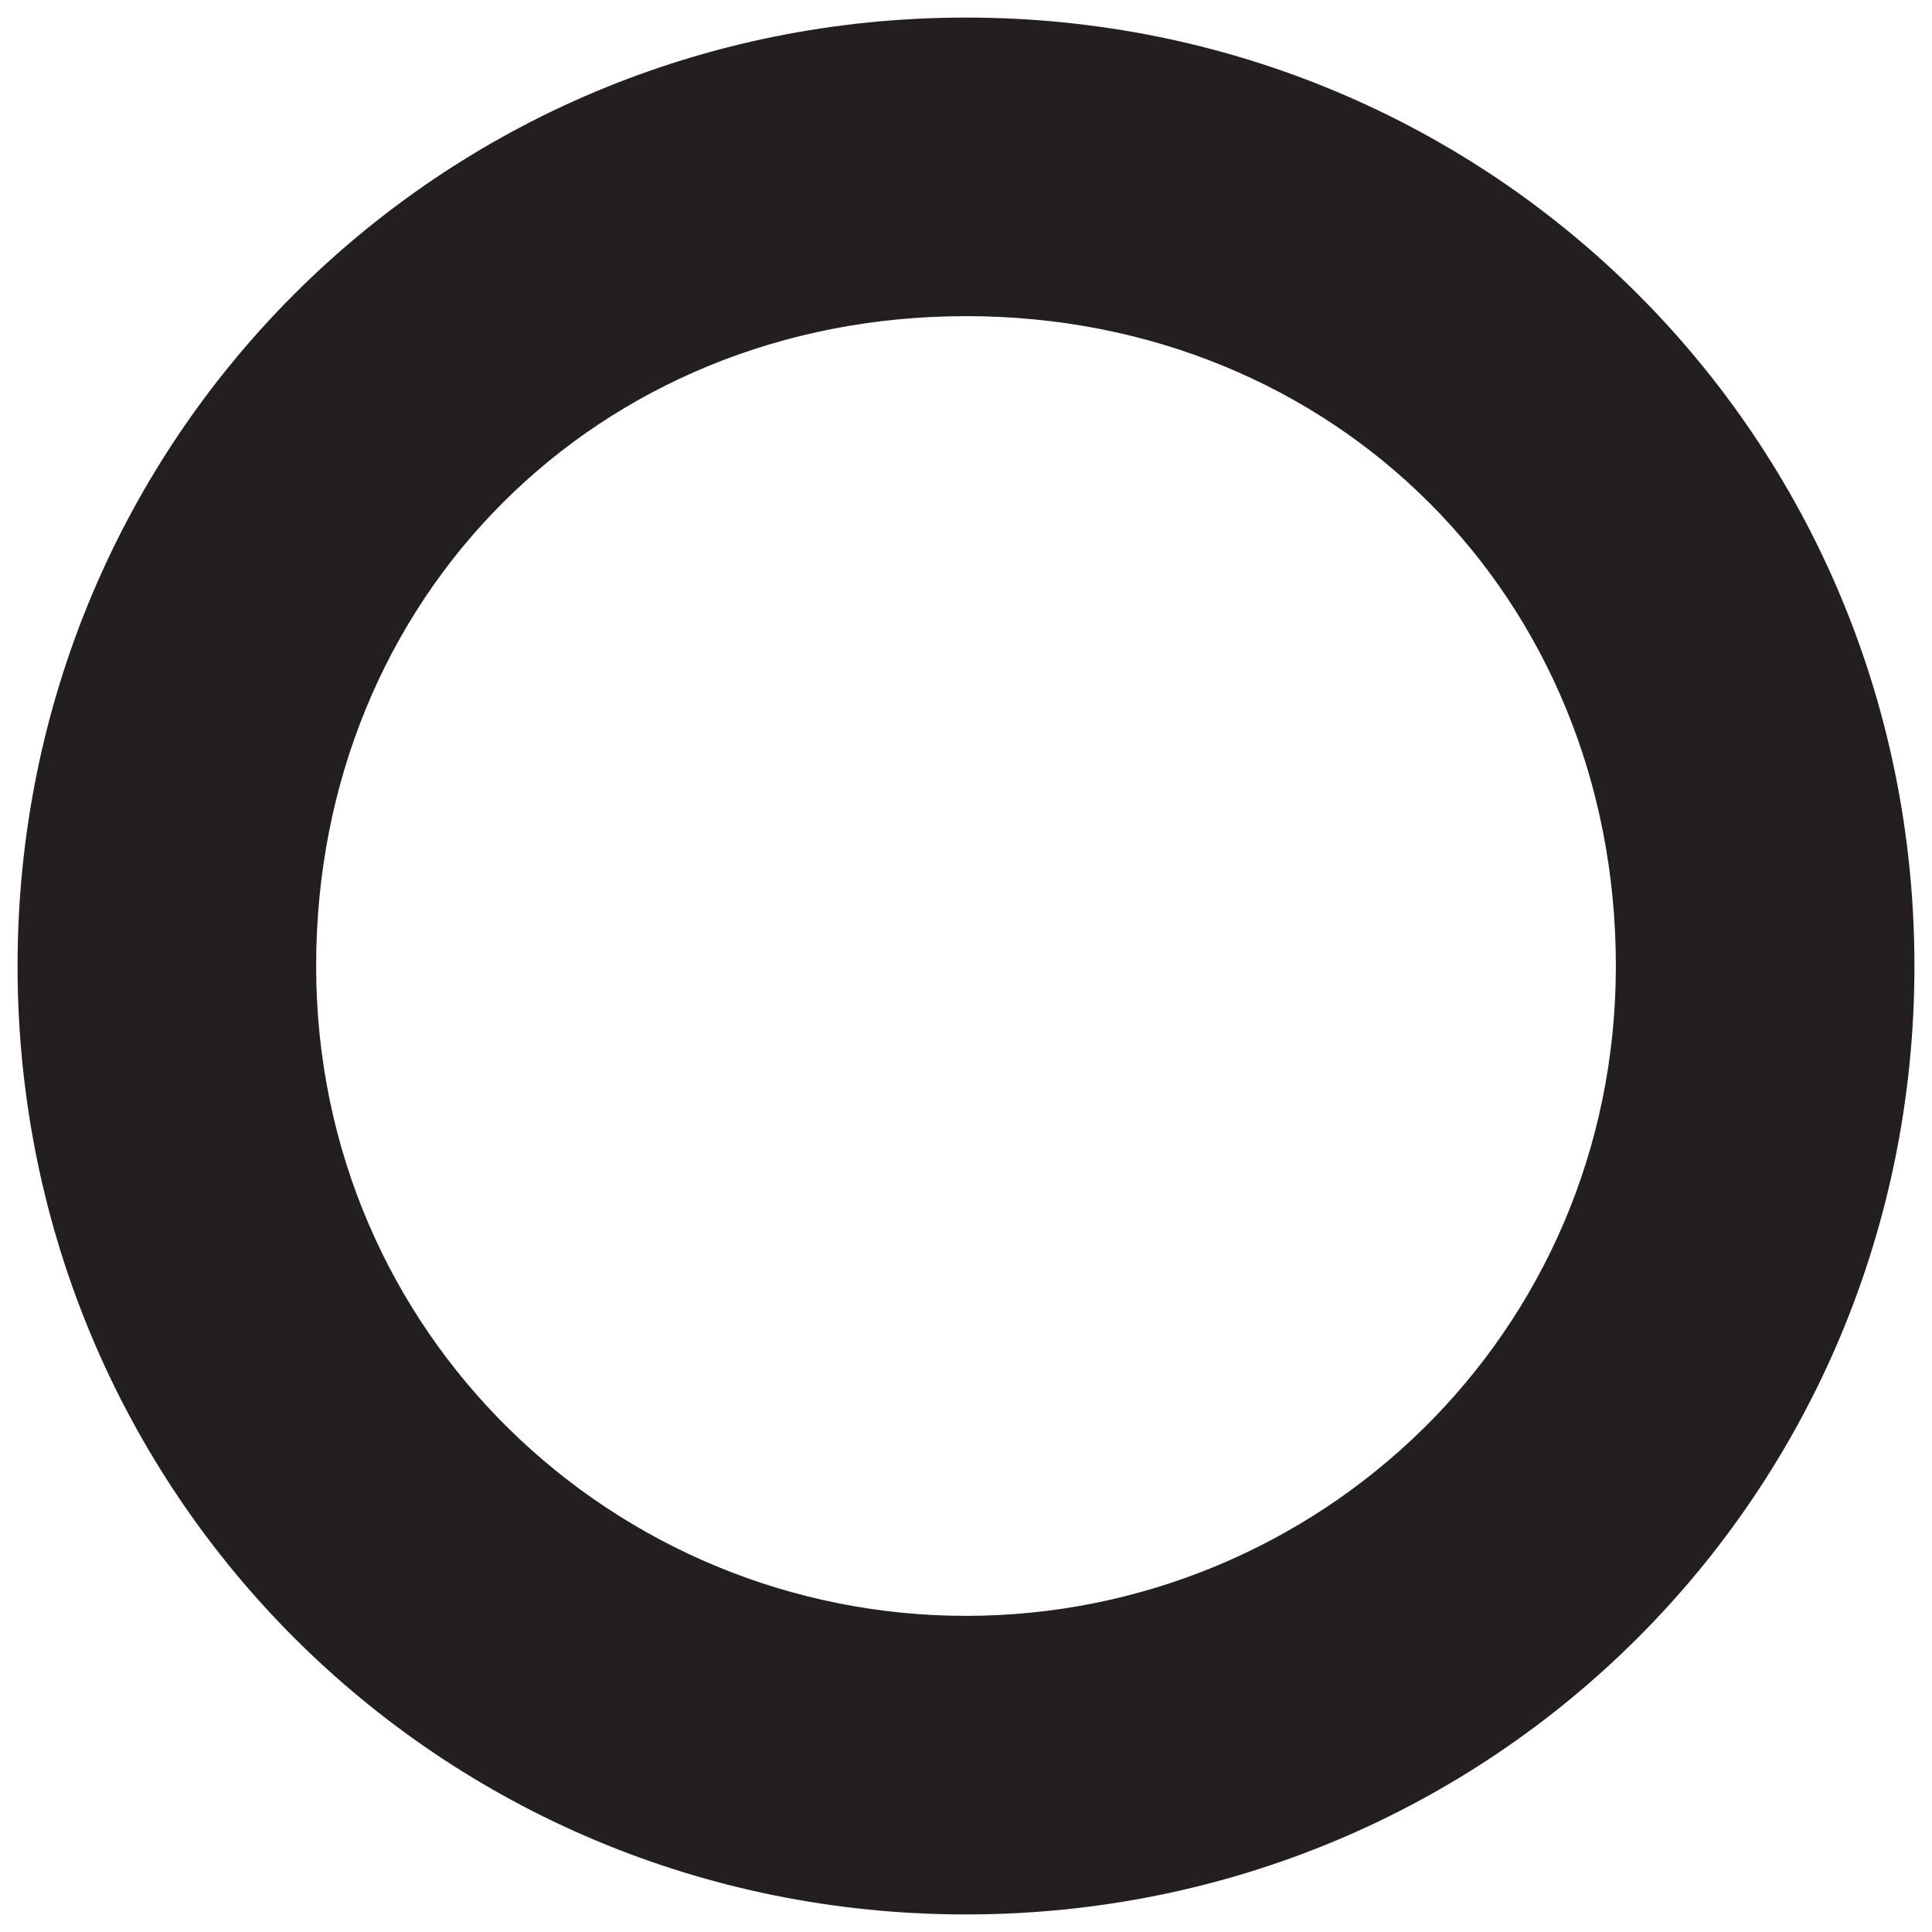
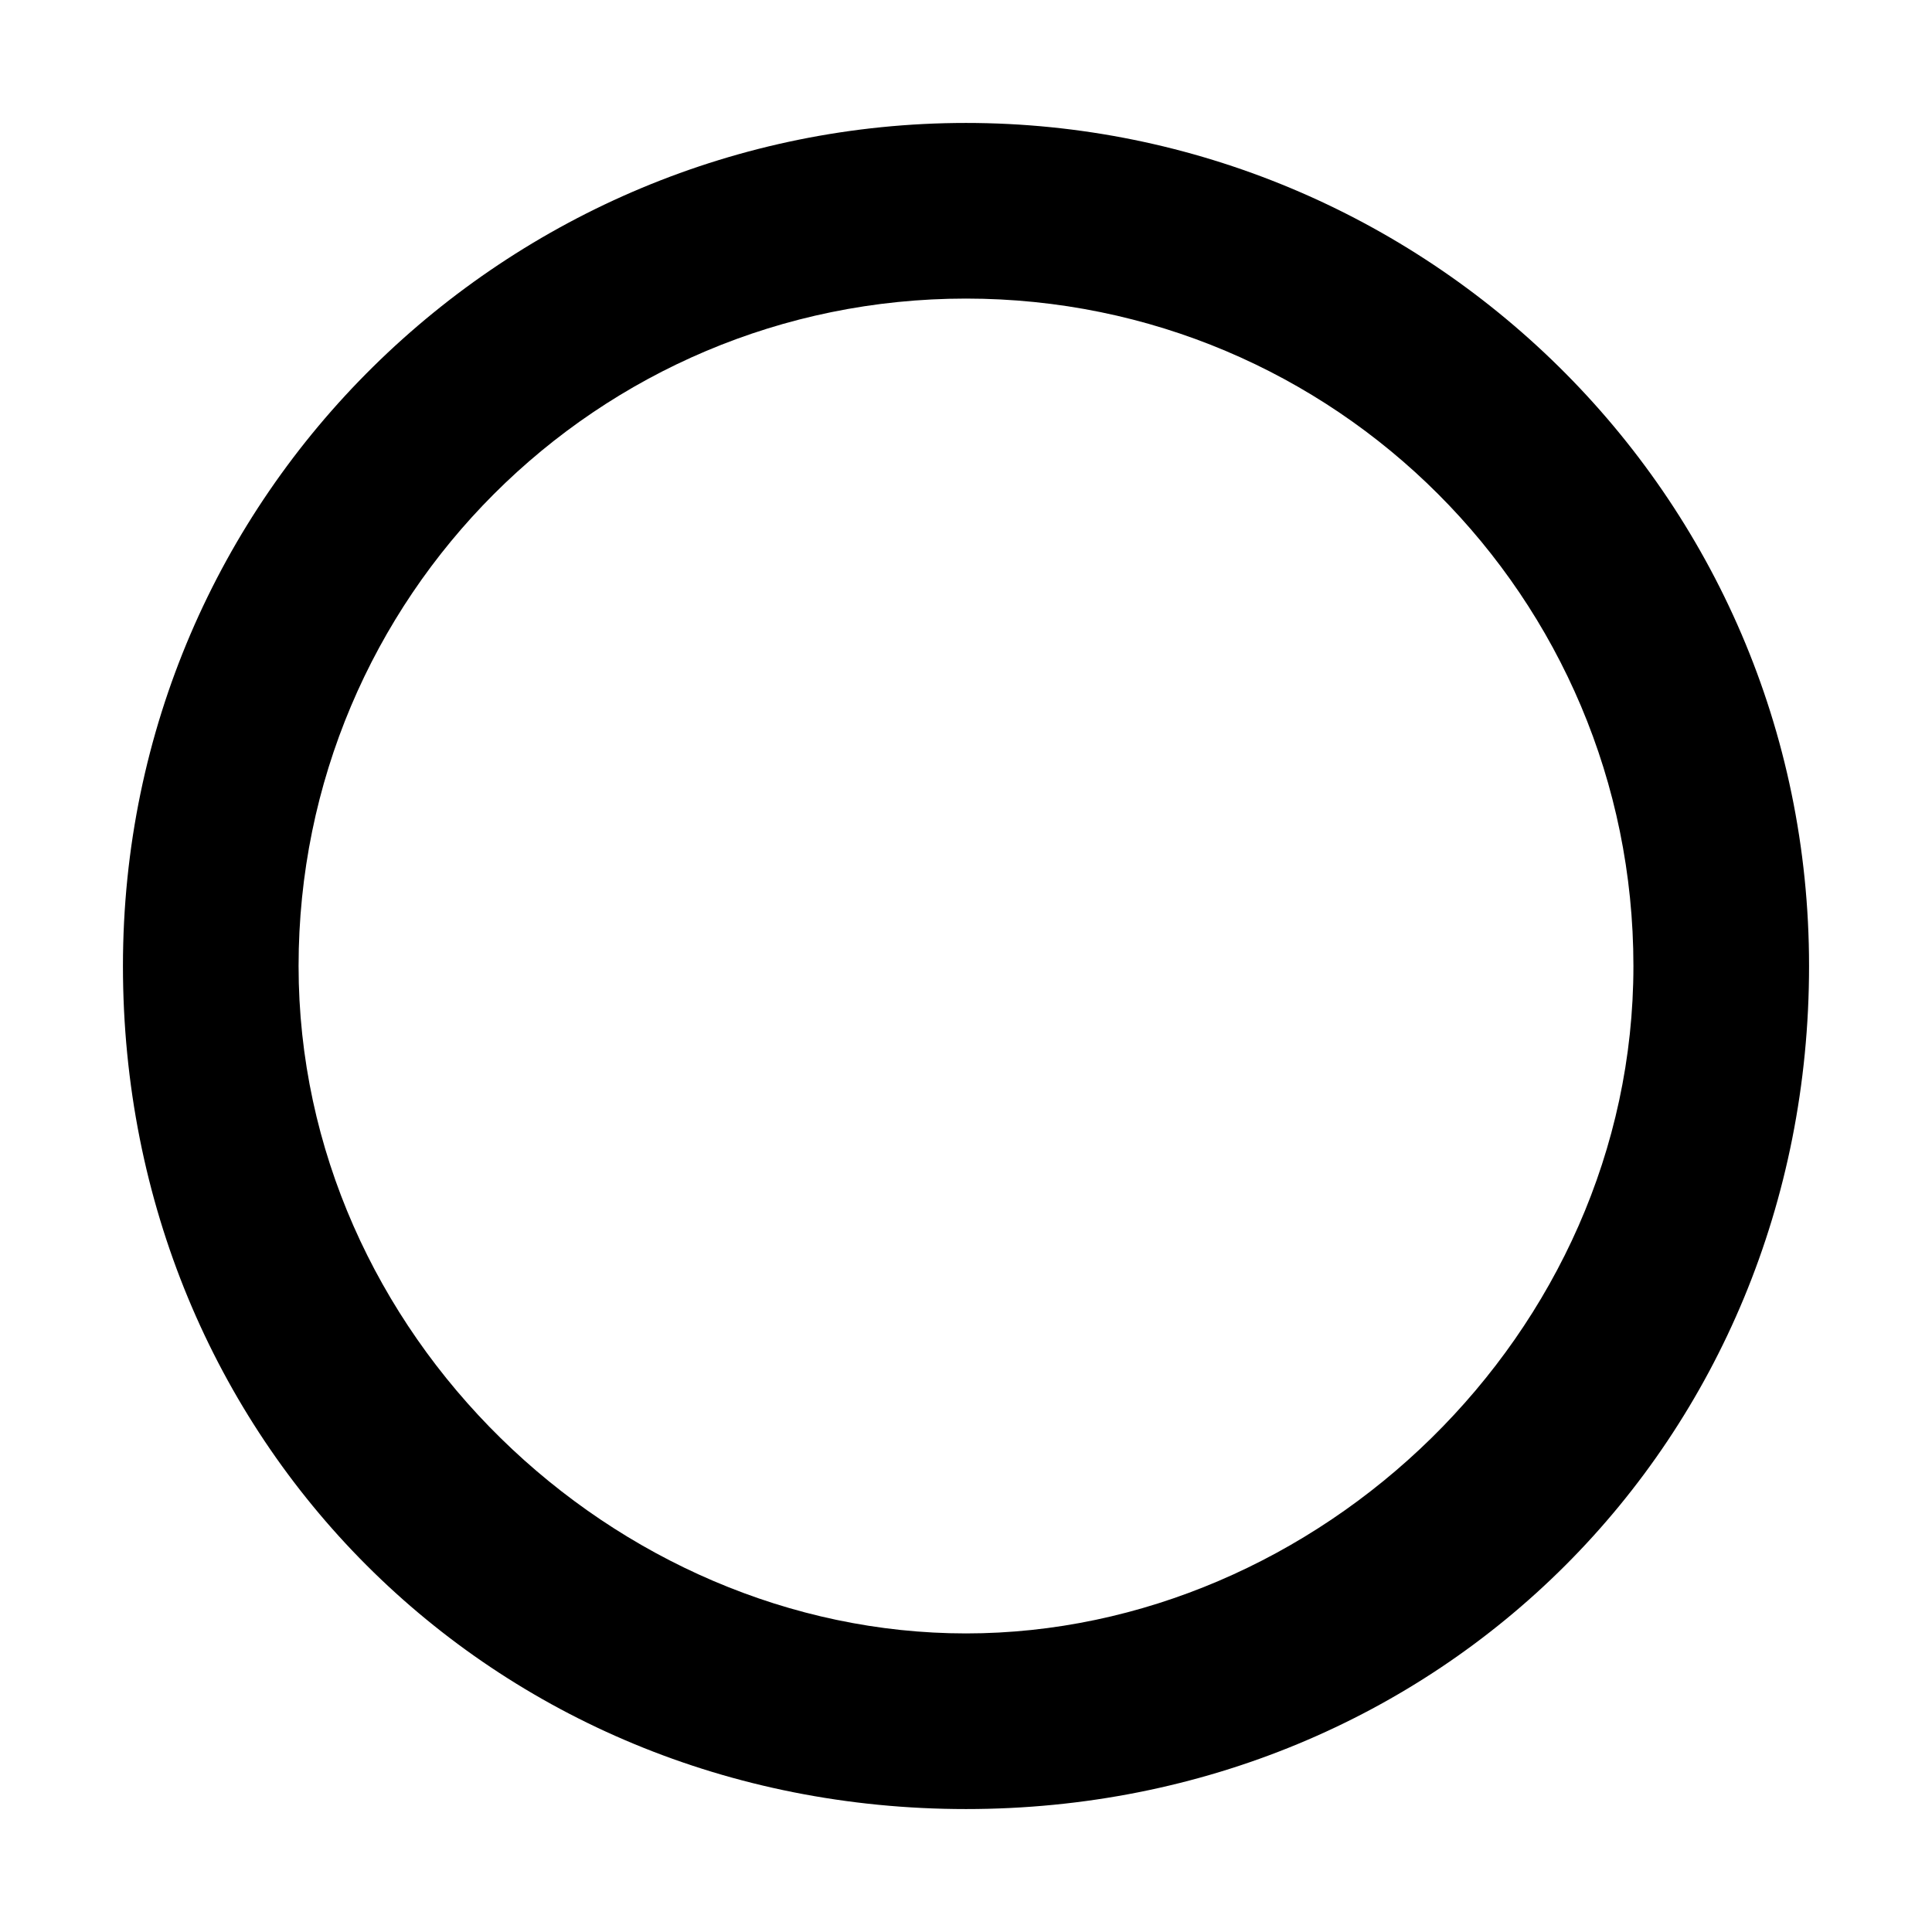
<svg xmlns="http://www.w3.org/2000/svg" version="1.1" id="Layer_1" x="0px" y="0px" viewBox="0 0 11 11" style="enable-background:new 0 0 11 11;" xml:space="preserve">
-   <style type="text/css">
- 	.st0{fill:#231F20;}
- </style>
-   <path class="st0" d="M5.5,0.1c-3,0-5.4,2.4-5.4,5.4s2.4,5.4,5.4,5.4s5.4-2.4,5.4-5.4S8.5,0.1,5.5,0.1z M5.5,9.2  c-2,0-3.7-1.6-3.7-3.7s1.6-3.7,3.7-3.7s3.7,1.6,3.7,3.7S7.5,9.2,5.5,9.2z" />
+   <path d="M5.5,0.7c-2.6,0-4.8,2.1-4.8,4.8s2.1,4.8,4.8,4.8s4.8-2.1,4.8-4.8S8.1,0.7,5.5,0.7z M5.5,9.3c-2,0-3.8-1.7-3.8-3.8  s1.7-3.8,3.8-3.8s3.8,1.7,3.8,3.8S7.5,9.3,5.5,9.3z" />
</svg>
